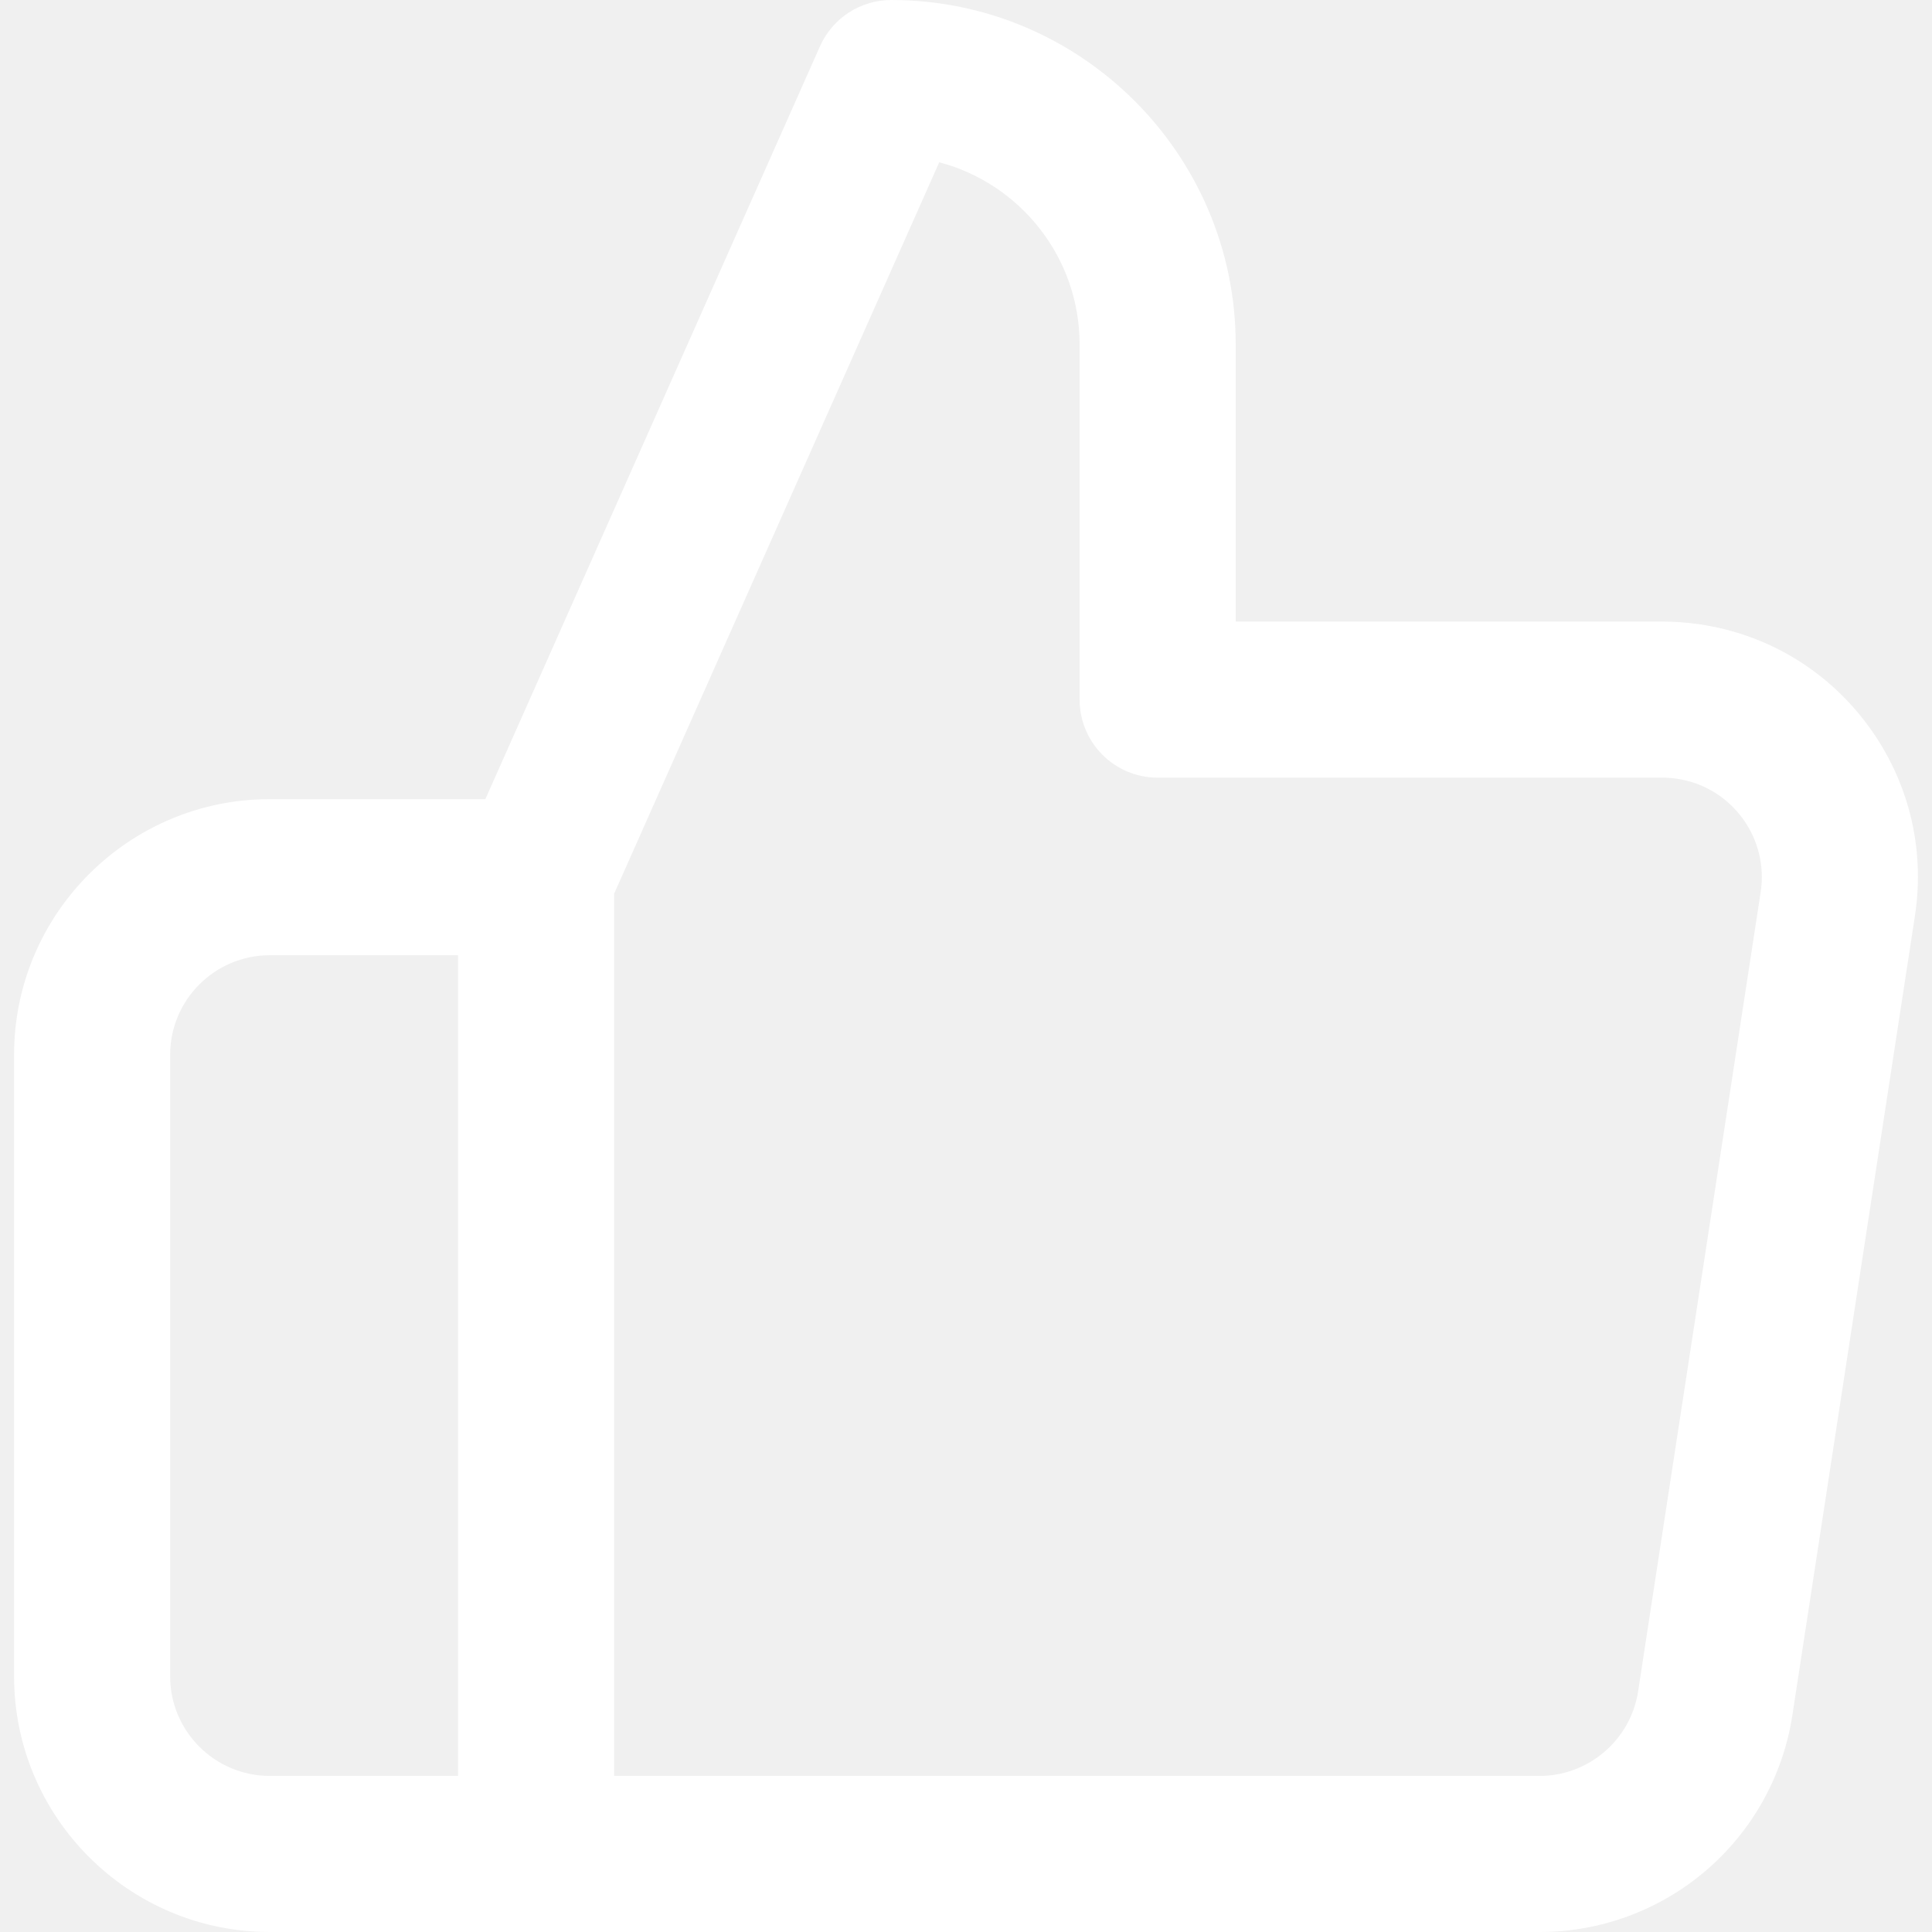
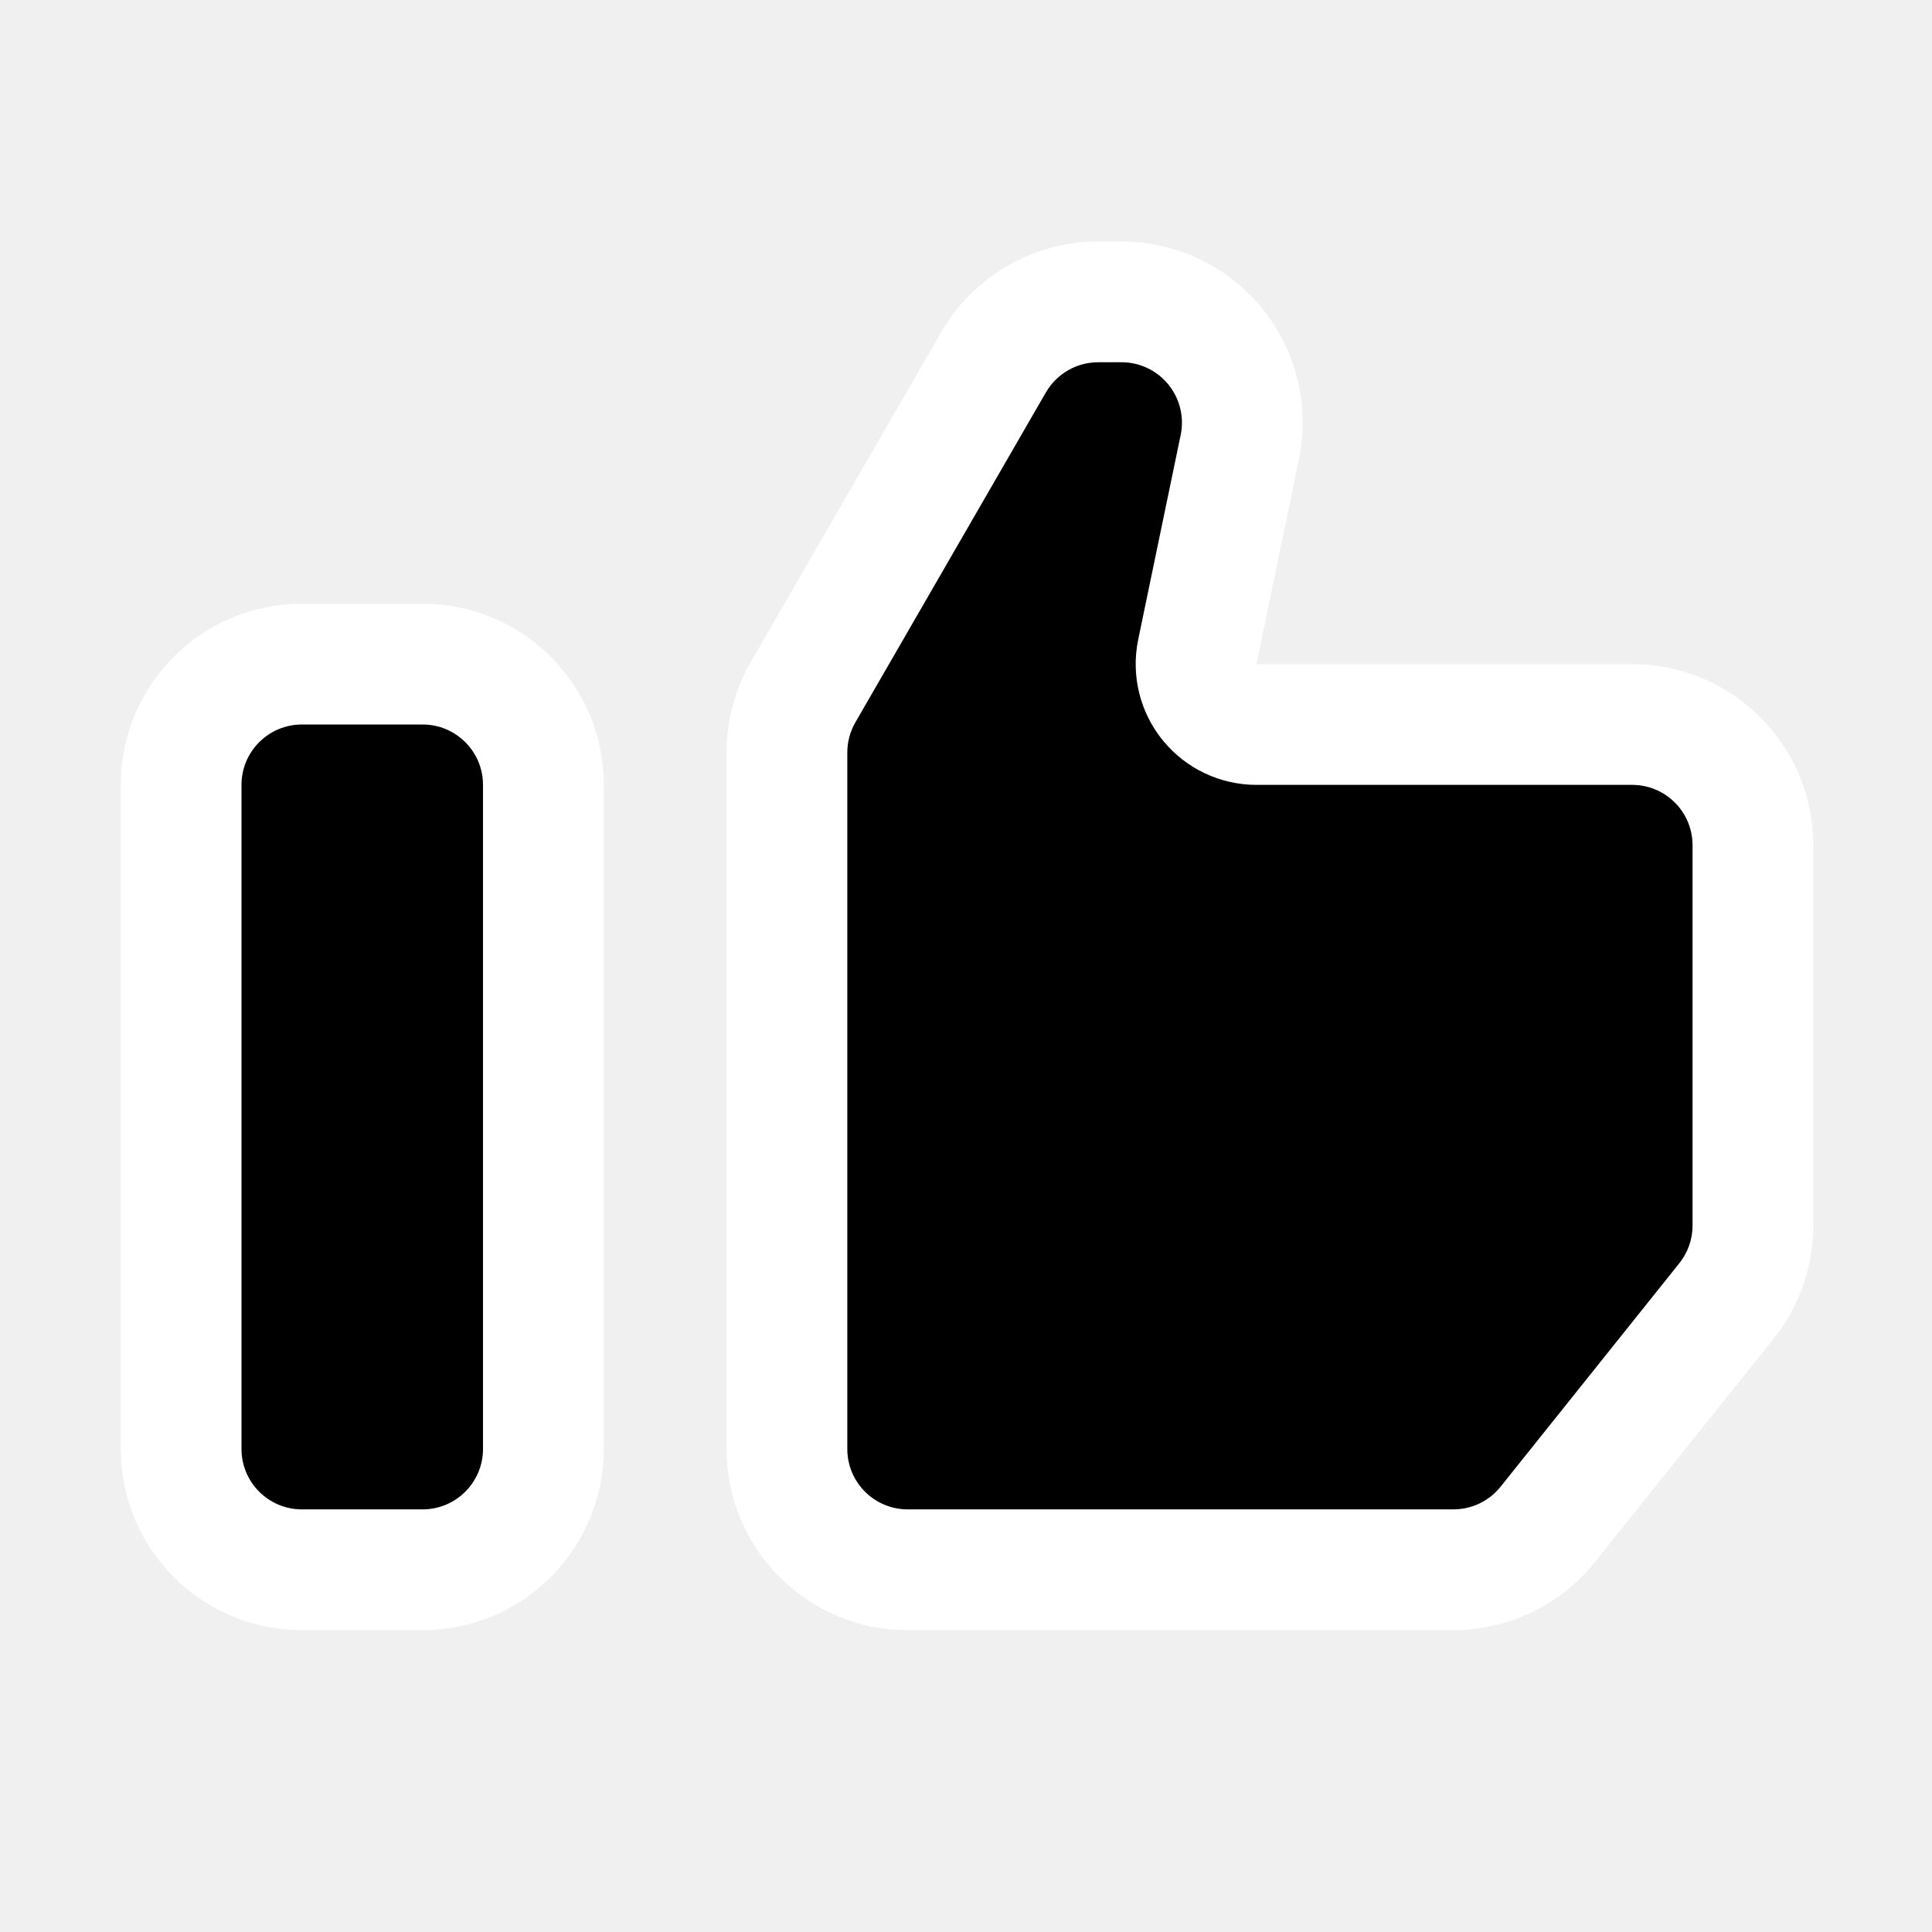
- <svg xmlns="http://www.w3.org/2000/svg" version="1.1" id="Layer_1" x="0px" y="0px" viewBox="0 0 512 512" style="enable-background:new 0 0 512 512;" xml:space="preserve">
-   <g>
-     <g>
-       <path fill="#fff" d="M495.062,192.291c-10.731-14.57-26.493-24.091-44.383-26.806c-3.568-0.542-7.217-0.791-10.812-0.765H327.472V91.277    C327.472,40.946,286.525,0,236.195,0c-8.173,0-15.58,4.813-18.899,12.282l-94.127,211.784c-1.175,2.645-1.782,5.506-1.782,8.4    v258.849c0,11.423,9.26,20.682,20.682,20.682h265.324c0.215,0.002,0.429,0.003,0.643,0.003c16.068,0,31.622-5.711,43.876-16.128    c12.45-10.581,20.656-25.306,23.1-41.427L507.49,242.63C510.206,224.74,505.792,206.862,495.062,192.291z M466.599,236.392    l-32.478,211.818c-1.946,12.833-13.131,22.425-26.085,22.425c-0.097,0-0.199,0-0.296-0.002c-0.078,0-0.155-0.001-0.233-0.001    H162.752V236.856l86.156-193.851c21.385,5.636,37.2,25.141,37.2,48.272v94.127c0,11.422,9.259,20.682,20.682,20.682h133.188    c0.078,0,0.156,0,0.234-0.001c1.419-0.013,2.853,0.084,4.259,0.297c6.967,1.057,13.105,4.765,17.284,10.439    C465.934,222.495,467.652,229.456,466.599,236.392z" />
+ <svg xmlns="http://www.w3.org/2000/svg" height="100%" style="fill-rule:fff;clip-rule:evenodd;stroke-linejoin:round;stroke-miterlimit:2;" version="1.1" viewBox="0 0 32 32" width="100%" xml:space="preserve">
+   <g transform="matrix(1,0,0,1,-384,-96)">
+     <g transform="matrix(1.2,0,0,0.9375,-77.4,7.625)">
+       <path d="M392,108.133C392,106.955 391.254,106 390.333,106C389.797,106 389.203,106 388.667,106C387.746,106 387,106.955 387,108.133C387,111.196 387,116.804 387,119.867C387,121.045 387.746,122 388.667,122C389.203,122 389.797,122 390.333,122C391.254,122 392,121.045 392,119.867C392,116.804 392,111.196 392,108.133Z" style="fill:rgb(0,0,0);" />
    </g>
-   </g>
-   <g>
-     <g>
-       <path fill="#fff" d="M142.069,470.633H71.474c-14.546,0-26.381-11.835-26.381-26.381V279.531c0-14.547,11.835-26.381,26.381-26.381h70.595    c11.422,0,20.682-9.26,20.682-20.682c0-11.422-9.26-20.682-20.682-20.682H71.474c-37.355,0-67.746,30.391-67.746,67.746v164.721    c0,37.355,30.391,67.746,67.746,67.746h70.595c11.423,0,20.682-9.259,20.682-20.682    C162.751,479.892,153.491,470.633,142.069,470.633z" />
+     <g transform="matrix(1,0,0,1,201.034,-162)">
+       <path d="M196,270.464C196,270.113 196.092,269.768 196.268,269.464C196.909,268.353 198.545,265.52 199.423,264C199.78,263.381 200.44,263 201.155,263C201.279,263 201.41,263 201.542,263C202.144,263 202.714,263.271 203.094,263.738C203.473,264.204 203.623,264.817 203.501,265.406C203.263,266.55 202.99,267.867 202.797,268.797C202.736,269.091 202.811,269.398 203.001,269.631C203.191,269.865 203.476,270 203.776,270C205.355,270 208.117,270 210,270C210.53,270 211.039,270.211 211.414,270.586C211.789,270.961 212,271.47 212,272C212,273.998 212,276.96 212,278.298C212,278.753 211.845,279.193 211.562,279.548C210.843,280.446 209.413,282.234 208.6,283.249C208.221,283.724 207.646,284 207.039,284C205.085,284 200.613,284 198,284C196.895,284 196,283.105 196,282C196,278.713 196,272.346 196,270.464Z" style="fill:rgb(0,0,0);" />
    </g>
+     <path d="M404.811,107C404.811,107 405.514,103.609 405.514,103.609C405.698,102.726 405.473,101.806 404.904,101.106C404.334,100.406 403.479,100 402.577,100L402.189,100C401.117,100 400.127,100.572 399.591,101.5C398.713,103.02 397.078,105.853 396.436,106.964C396.173,107.42 396.034,107.937 396.034,108.464L396.034,120C396.034,121.657 397.377,123 399.034,123L408.073,123C408.984,123 409.846,122.586 410.416,121.874C411.228,120.859 412.658,119.071 413.377,118.173C413.802,117.641 414.034,116.98 414.034,116.298L414.034,110C414.034,109.204 413.718,108.441 413.156,107.879C412.593,107.316 411.83,107 411.034,107L404.811,107ZM394,109C394,107.343 392.657,106 391,106L389,106C387.343,106 386,107.343 386,109C386,111.871 386,117.129 386,120C386,121.657 387.343,123 389,123L391,123C392.657,123 394,121.657 394,120L394,109ZM398.034,120L398.034,108.464C398.034,108.289 398.08,108.116 398.168,107.964L401.323,102.5C401.502,102.191 401.832,102 402.189,102C402.189,102 402.577,102 402.577,102C402.878,102 403.162,102.135 403.352,102.369C403.542,102.602 403.617,102.909 403.556,103.203L402.852,106.594C402.73,107.183 402.88,107.796 403.259,108.262C403.639,108.729 404.209,109 404.811,109L411.034,109C411.299,109 411.554,109.105 411.741,109.293C411.929,109.48 412.034,109.735 412.034,110L412.034,116.298C412.034,116.526 411.957,116.746 411.815,116.923L408.854,120.625C408.664,120.862 408.377,121 408.073,121C408.073,121 399.034,121 399.034,121C398.482,121 398.034,120.552 398.034,120ZM392,109L392,120C392,120.552 391.552,121 391,121C391,121 389,121 389,121C388.448,121 388,120.552 388,120L388,109C388,108.448 388.448,108 389,108C389,108 391,108 391,108C391.552,108 392,108.448 392,109Z" style="fill:rgb(255,255,255);" />
  </g>
</svg>
